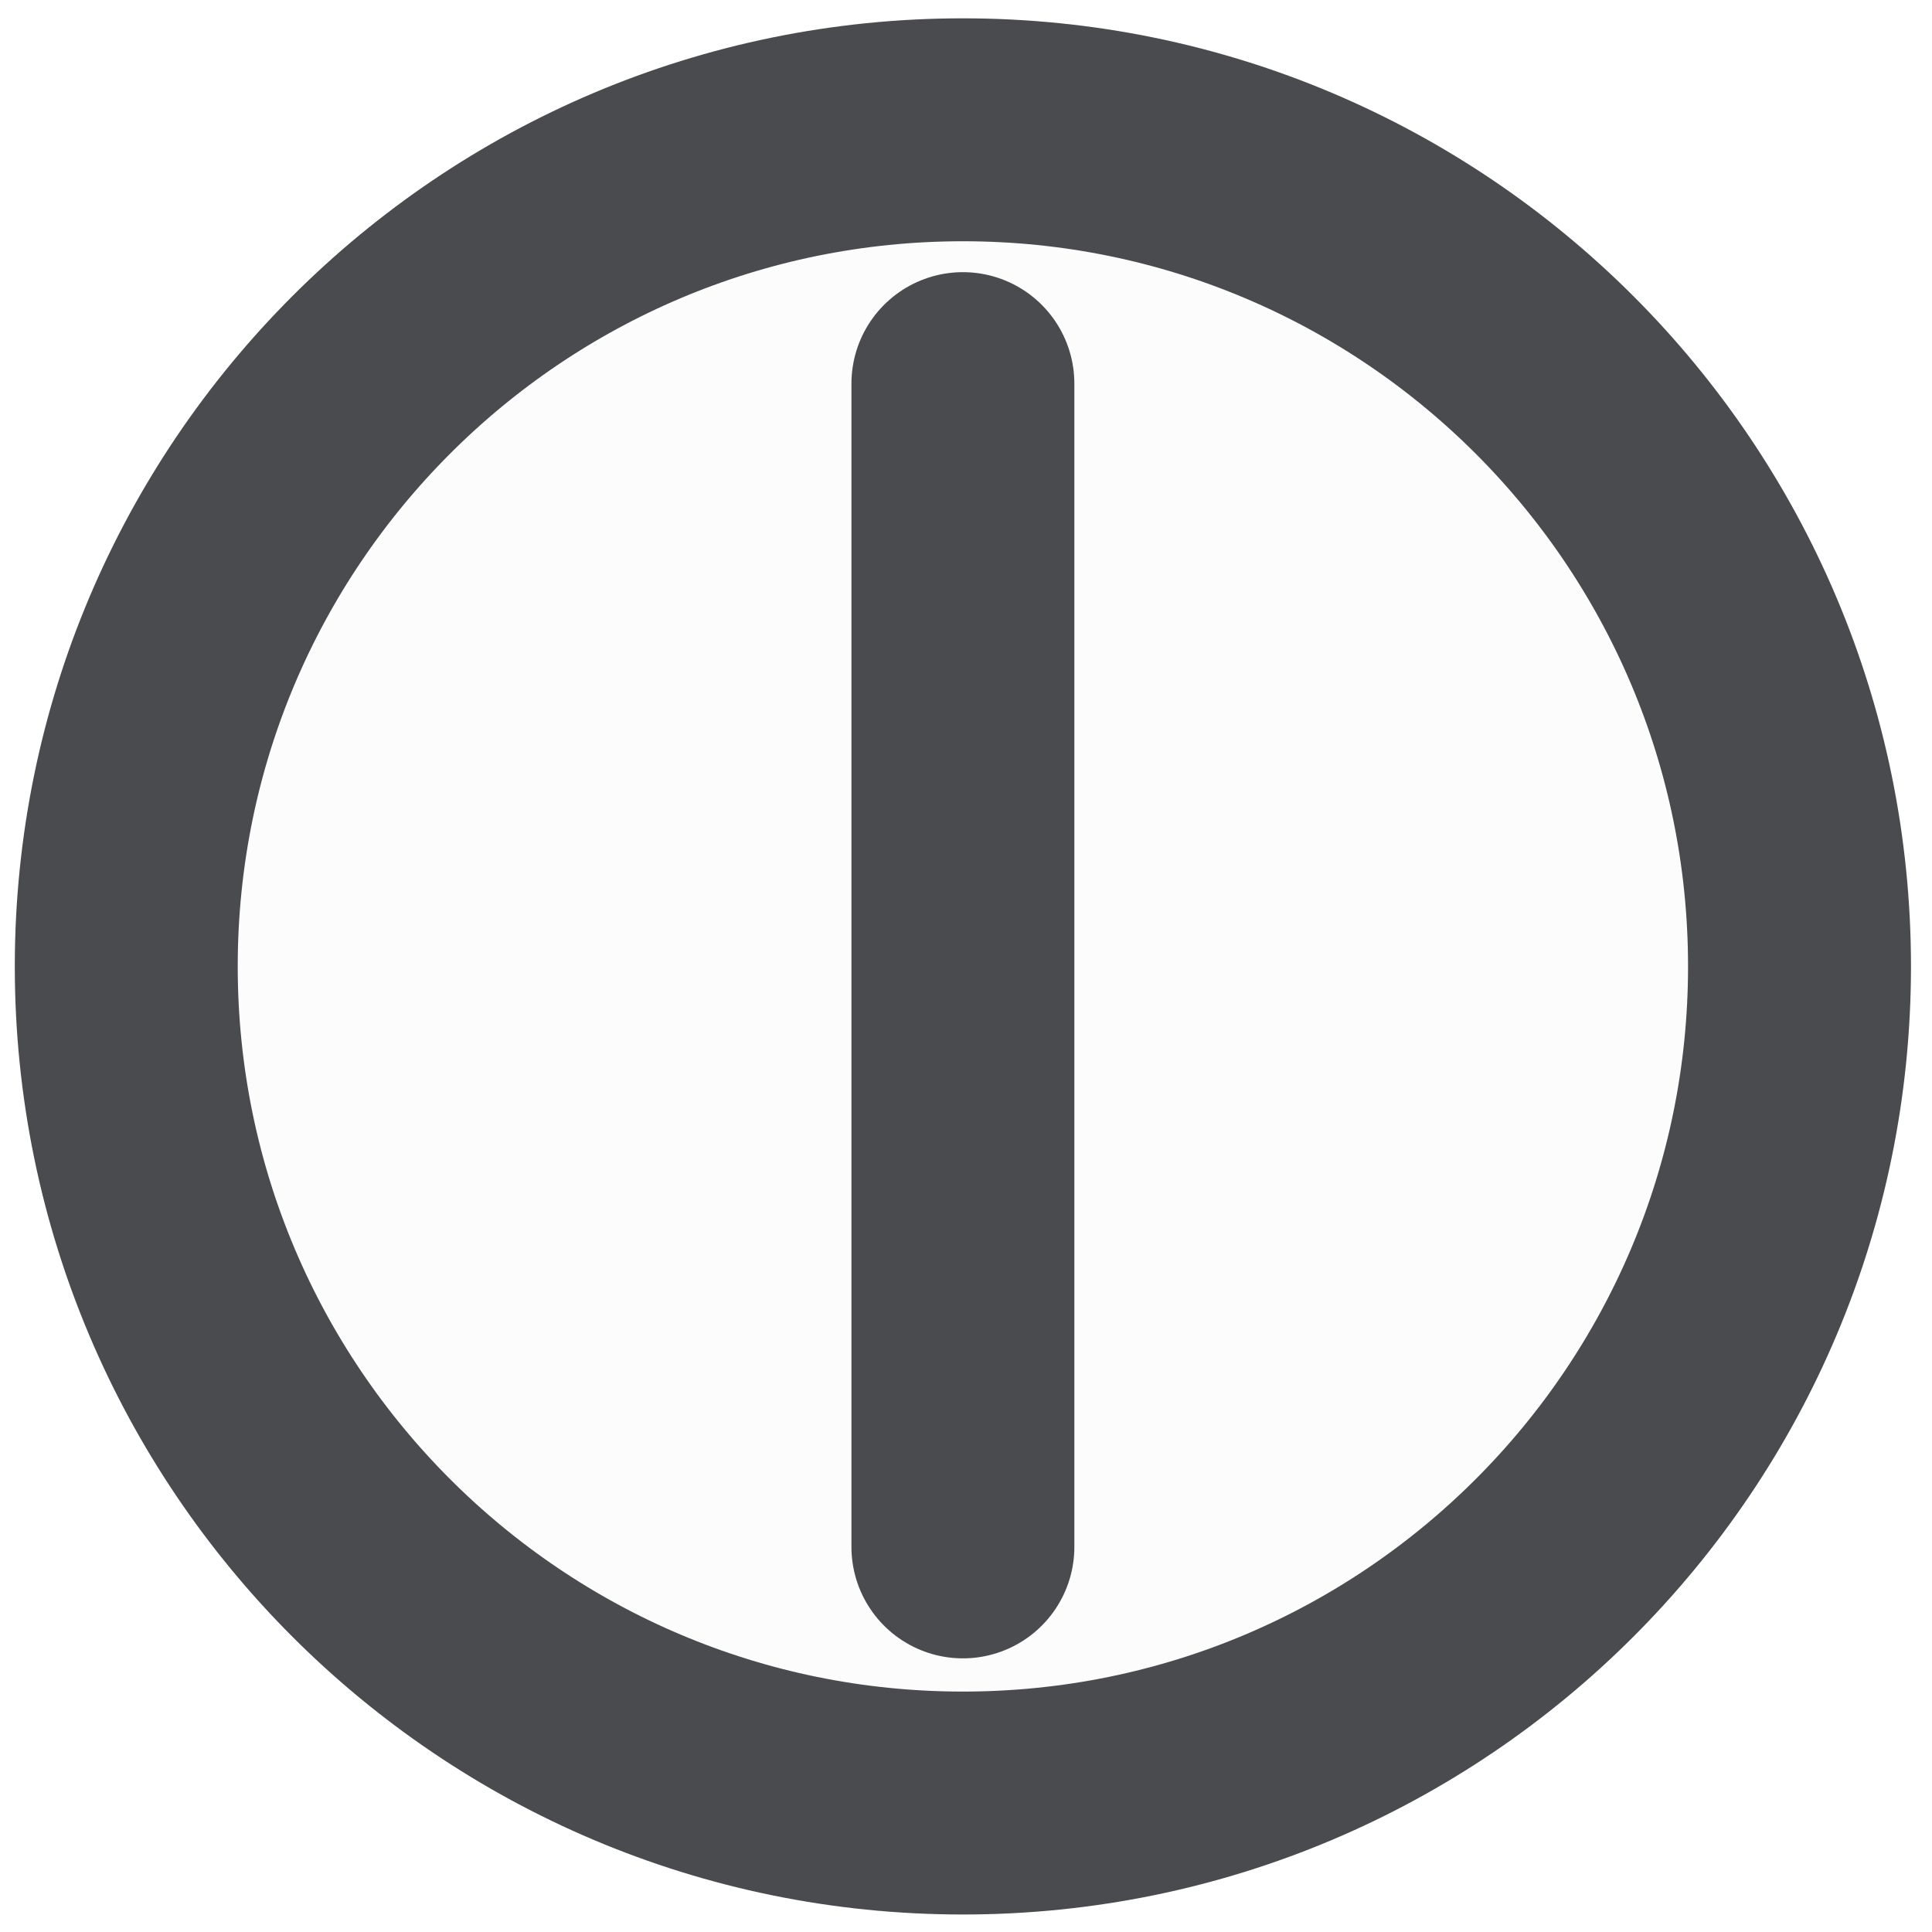
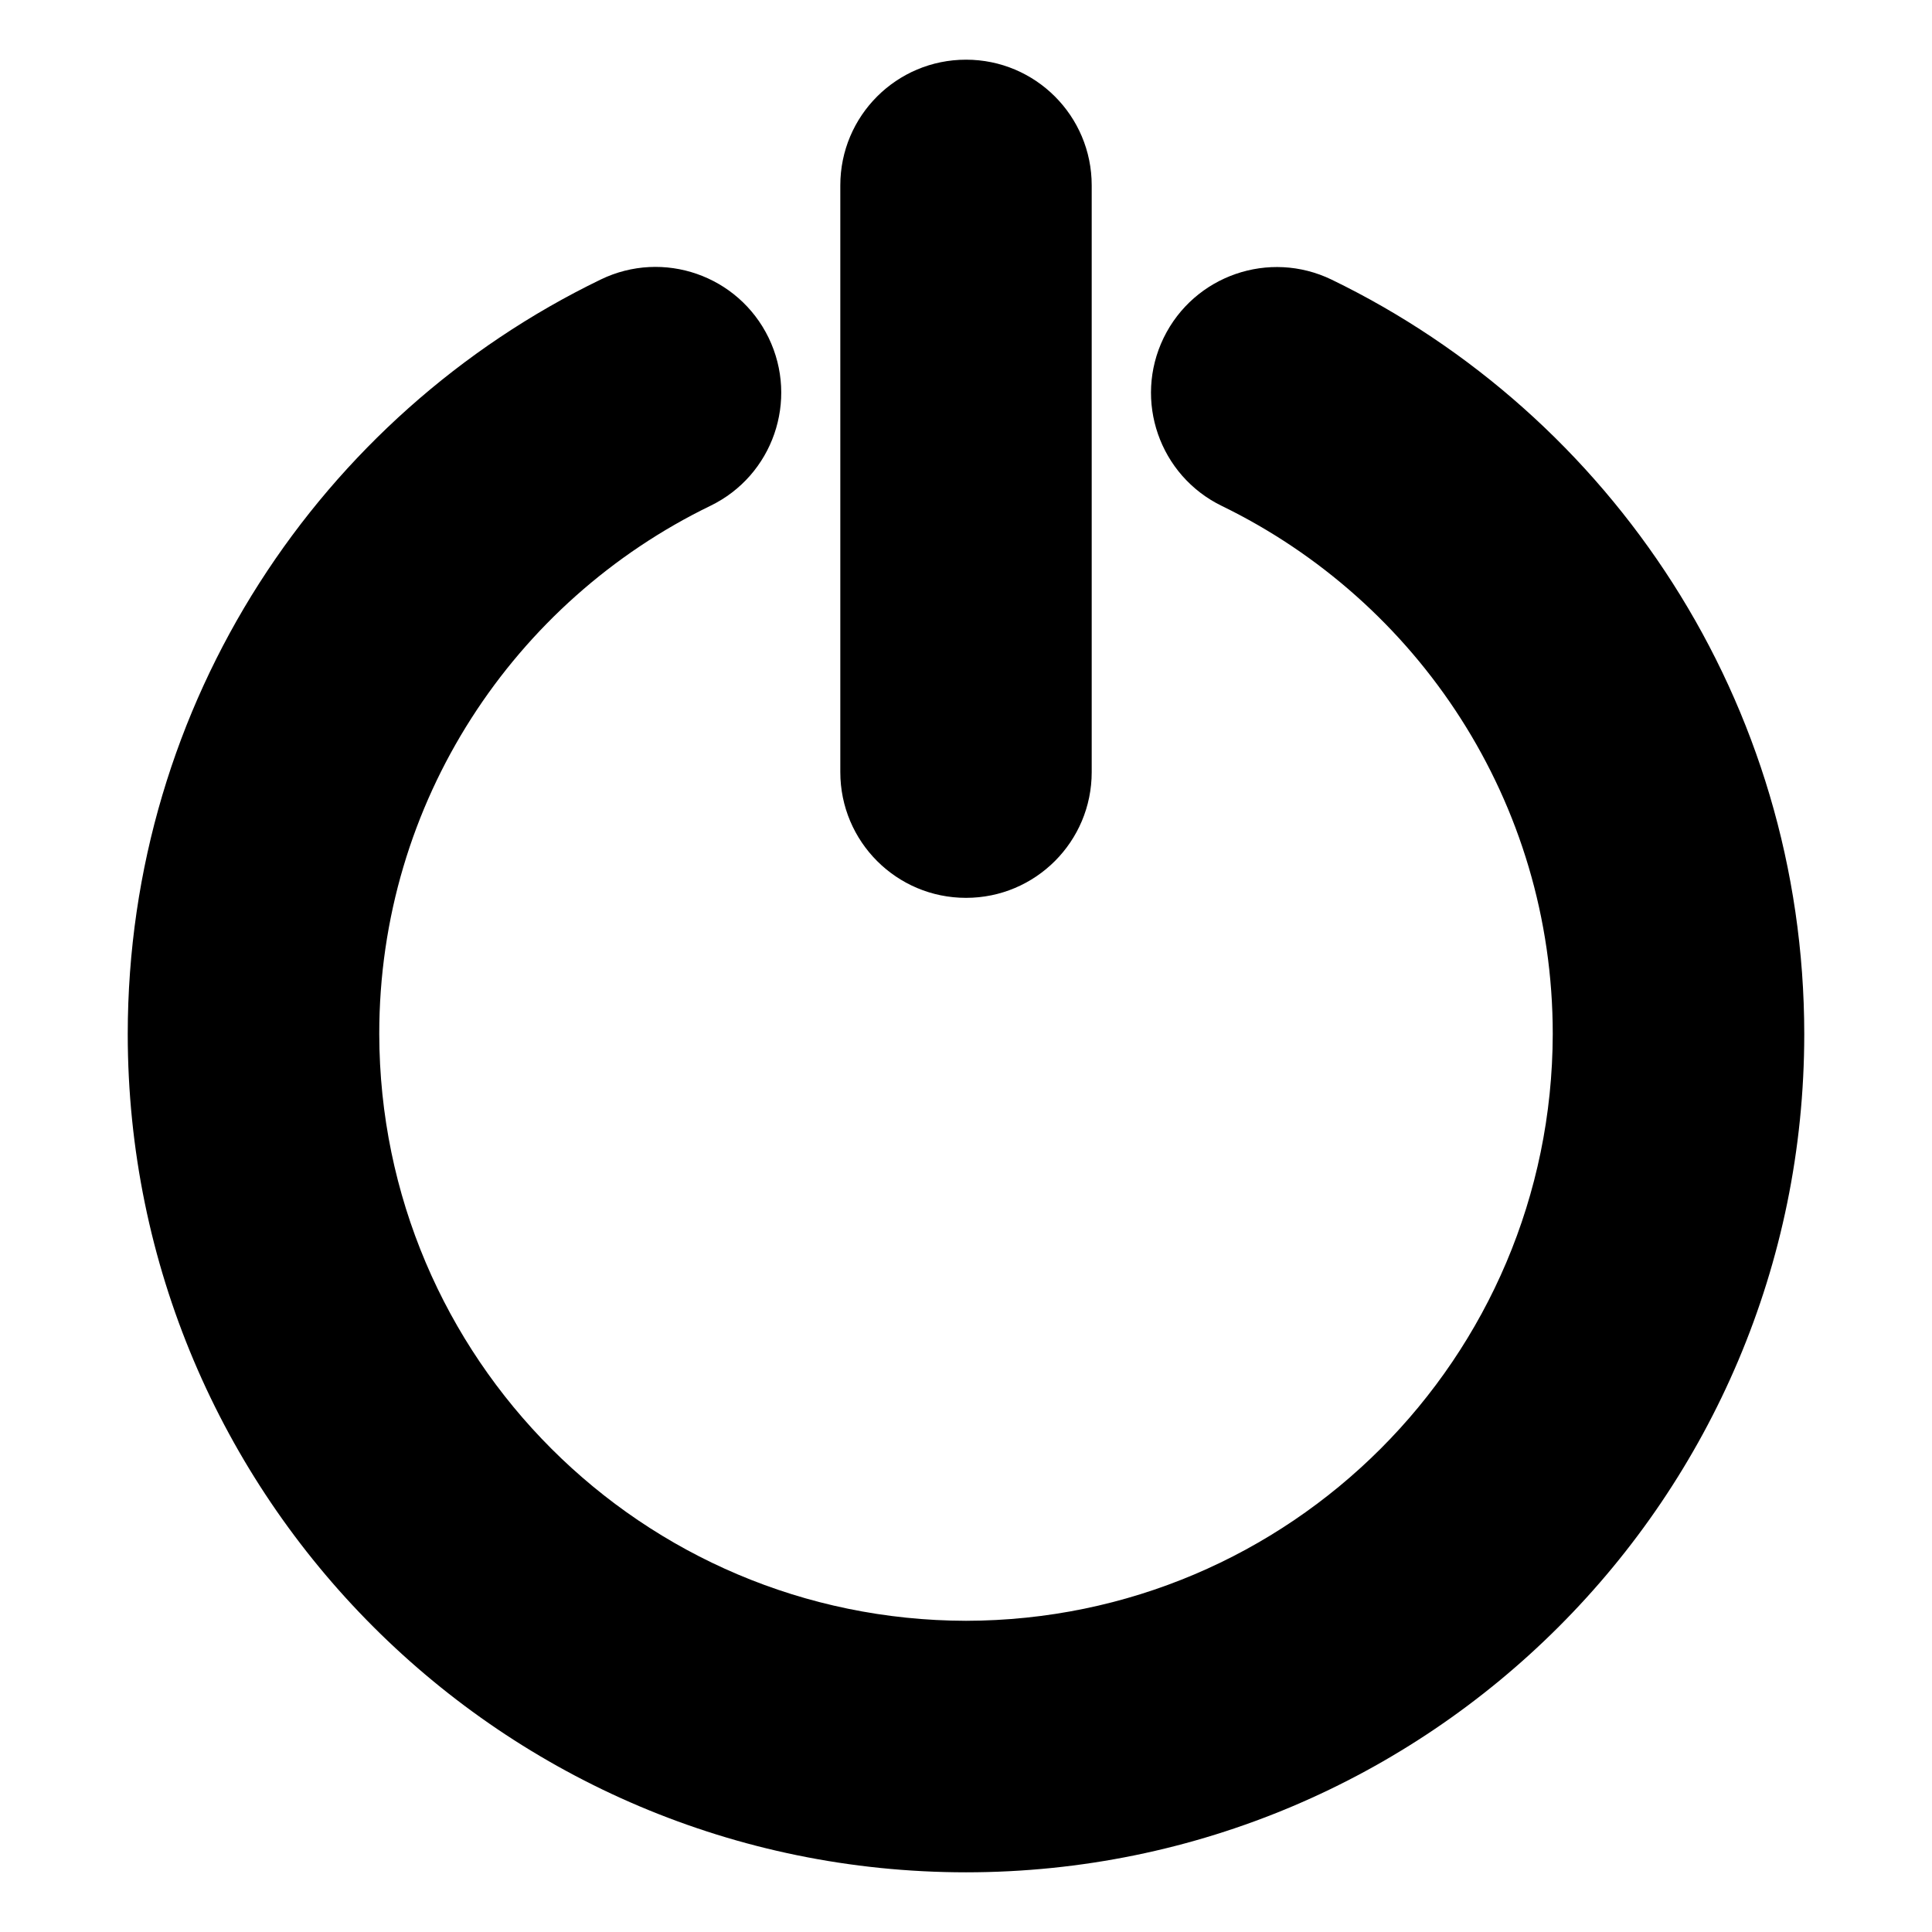
<svg xmlns="http://www.w3.org/2000/svg" version="1.0" width="162.5" height="162.5" id="svg101">
  <defs id="defs5">
    </defs>
-   <ellipse cx="80.742" cy="80.742" rx="59.922" ry="59.922" transform="matrix(1.17433,0,0,1.17433,-13.8295,-13.533)" style="font-size:12px;fill:#f0f0f8;fill-opacity:0.196;fill-rule:evenodd;stroke:#4a4b4f;stroke-width:15.967;stroke-linecap:round;stroke-linejoin:round" id="path137" />
-   <path d="M 80.989,32.266 C 80.989,32.266 80.989,130.109 80.989,130.109" style="font-size:12px;fill:none;fill-rule:evenodd;stroke:#4a4b4f;stroke-width:18.75;stroke-linecap:round;stroke-linejoin:round" id="path256" />
+   <path style="fill:#000000;stroke:none" d="m 112.005,23.521 c -5.25,-2.543 -11.574,-0.36 -14.134,4.902 -2.549,5.261 -0.349,11.585 4.902,14.134 16.471,8.016 27.839,24.878 27.828,44.42 -0.053,27.252 -22.102,49.301 -49.348,49.348 C 54.001,136.272 31.952,114.223 31.899,86.976 31.888,67.423 43.262,50.545 59.748,42.545 65.009,39.997 67.193,33.673 64.65,28.412 62.101,23.161 55.788,20.962 50.527,23.51 26.987,34.905 10.754,59.058 10.744,86.976 10.754,125.914 42.305,157.469 81.253,157.48 120.195,157.469 151.751,125.914 151.756,86.976 151.745,59.069 135.534,34.931 112.005,23.521 z M 81.253,75.518 c 5.837,0 10.57,-4.727 10.57,-10.575 V 15.59 c 0,-5.843 -4.732,-10.57 -10.57,-10.57 -5.848,0 -10.575,4.732 -10.575,10.57 v 49.348 c 0,5.848 4.727,10.58 10.575,10.58 z" id="path10" />
</svg>
